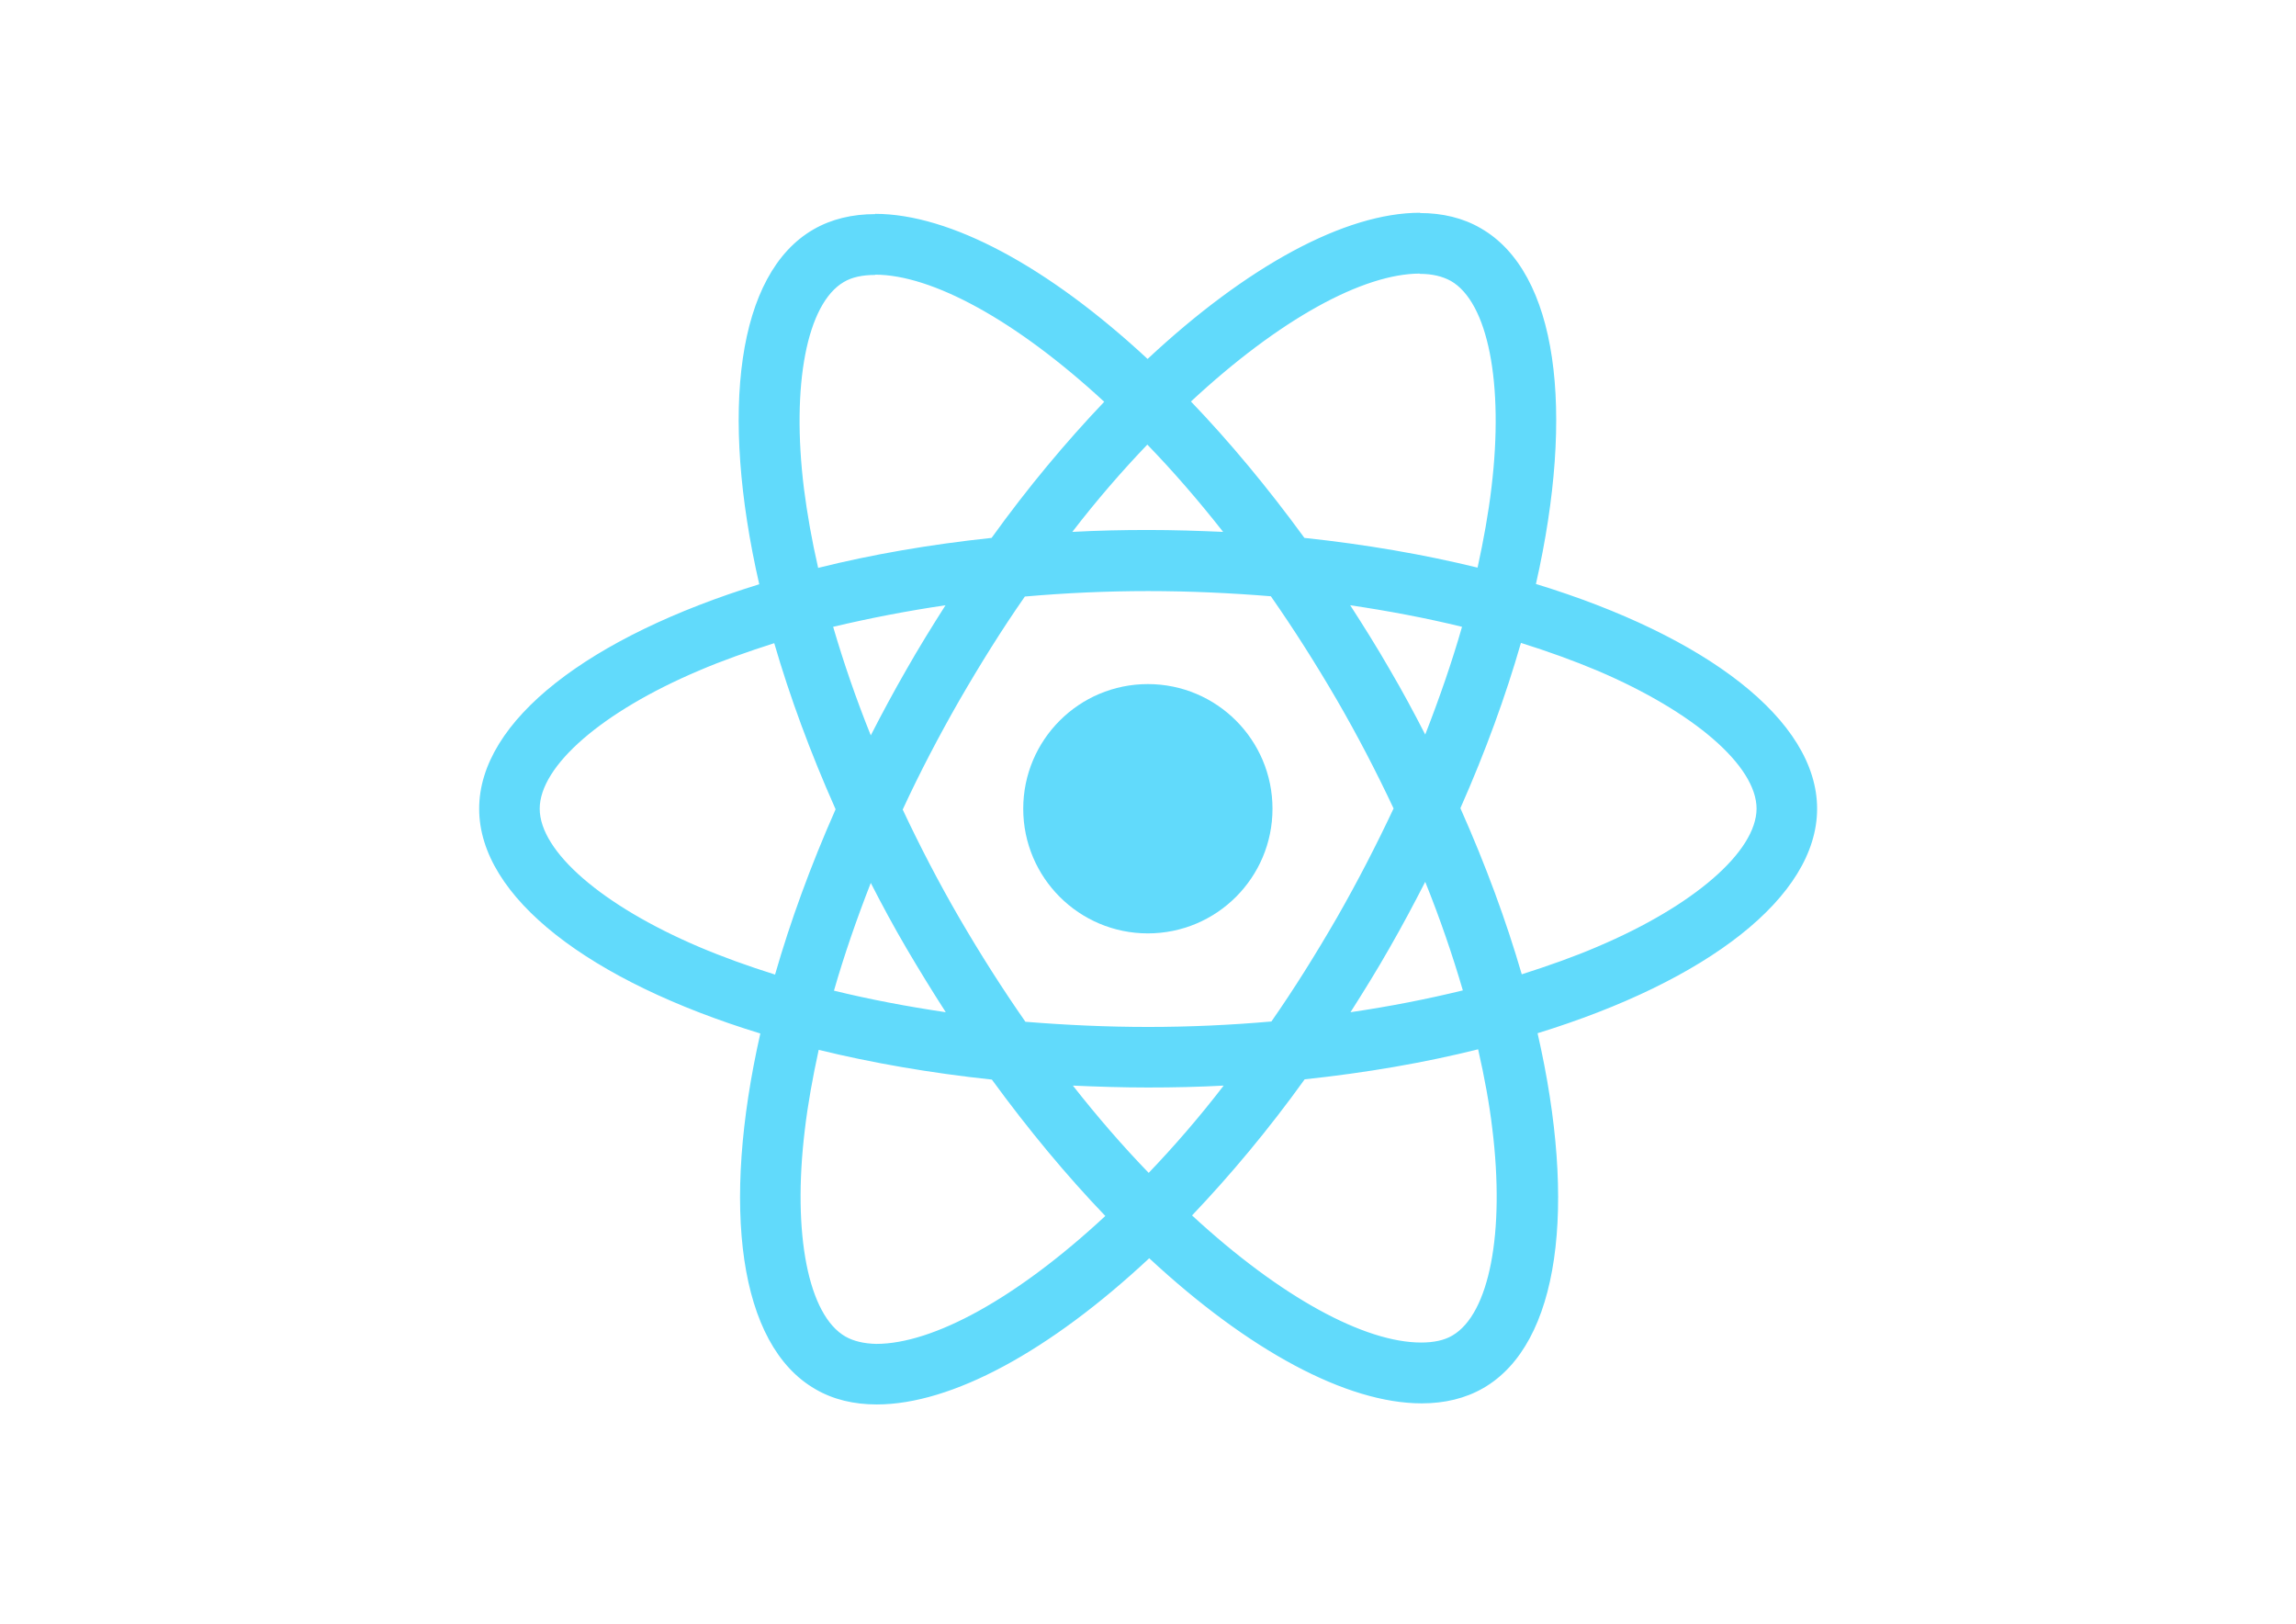
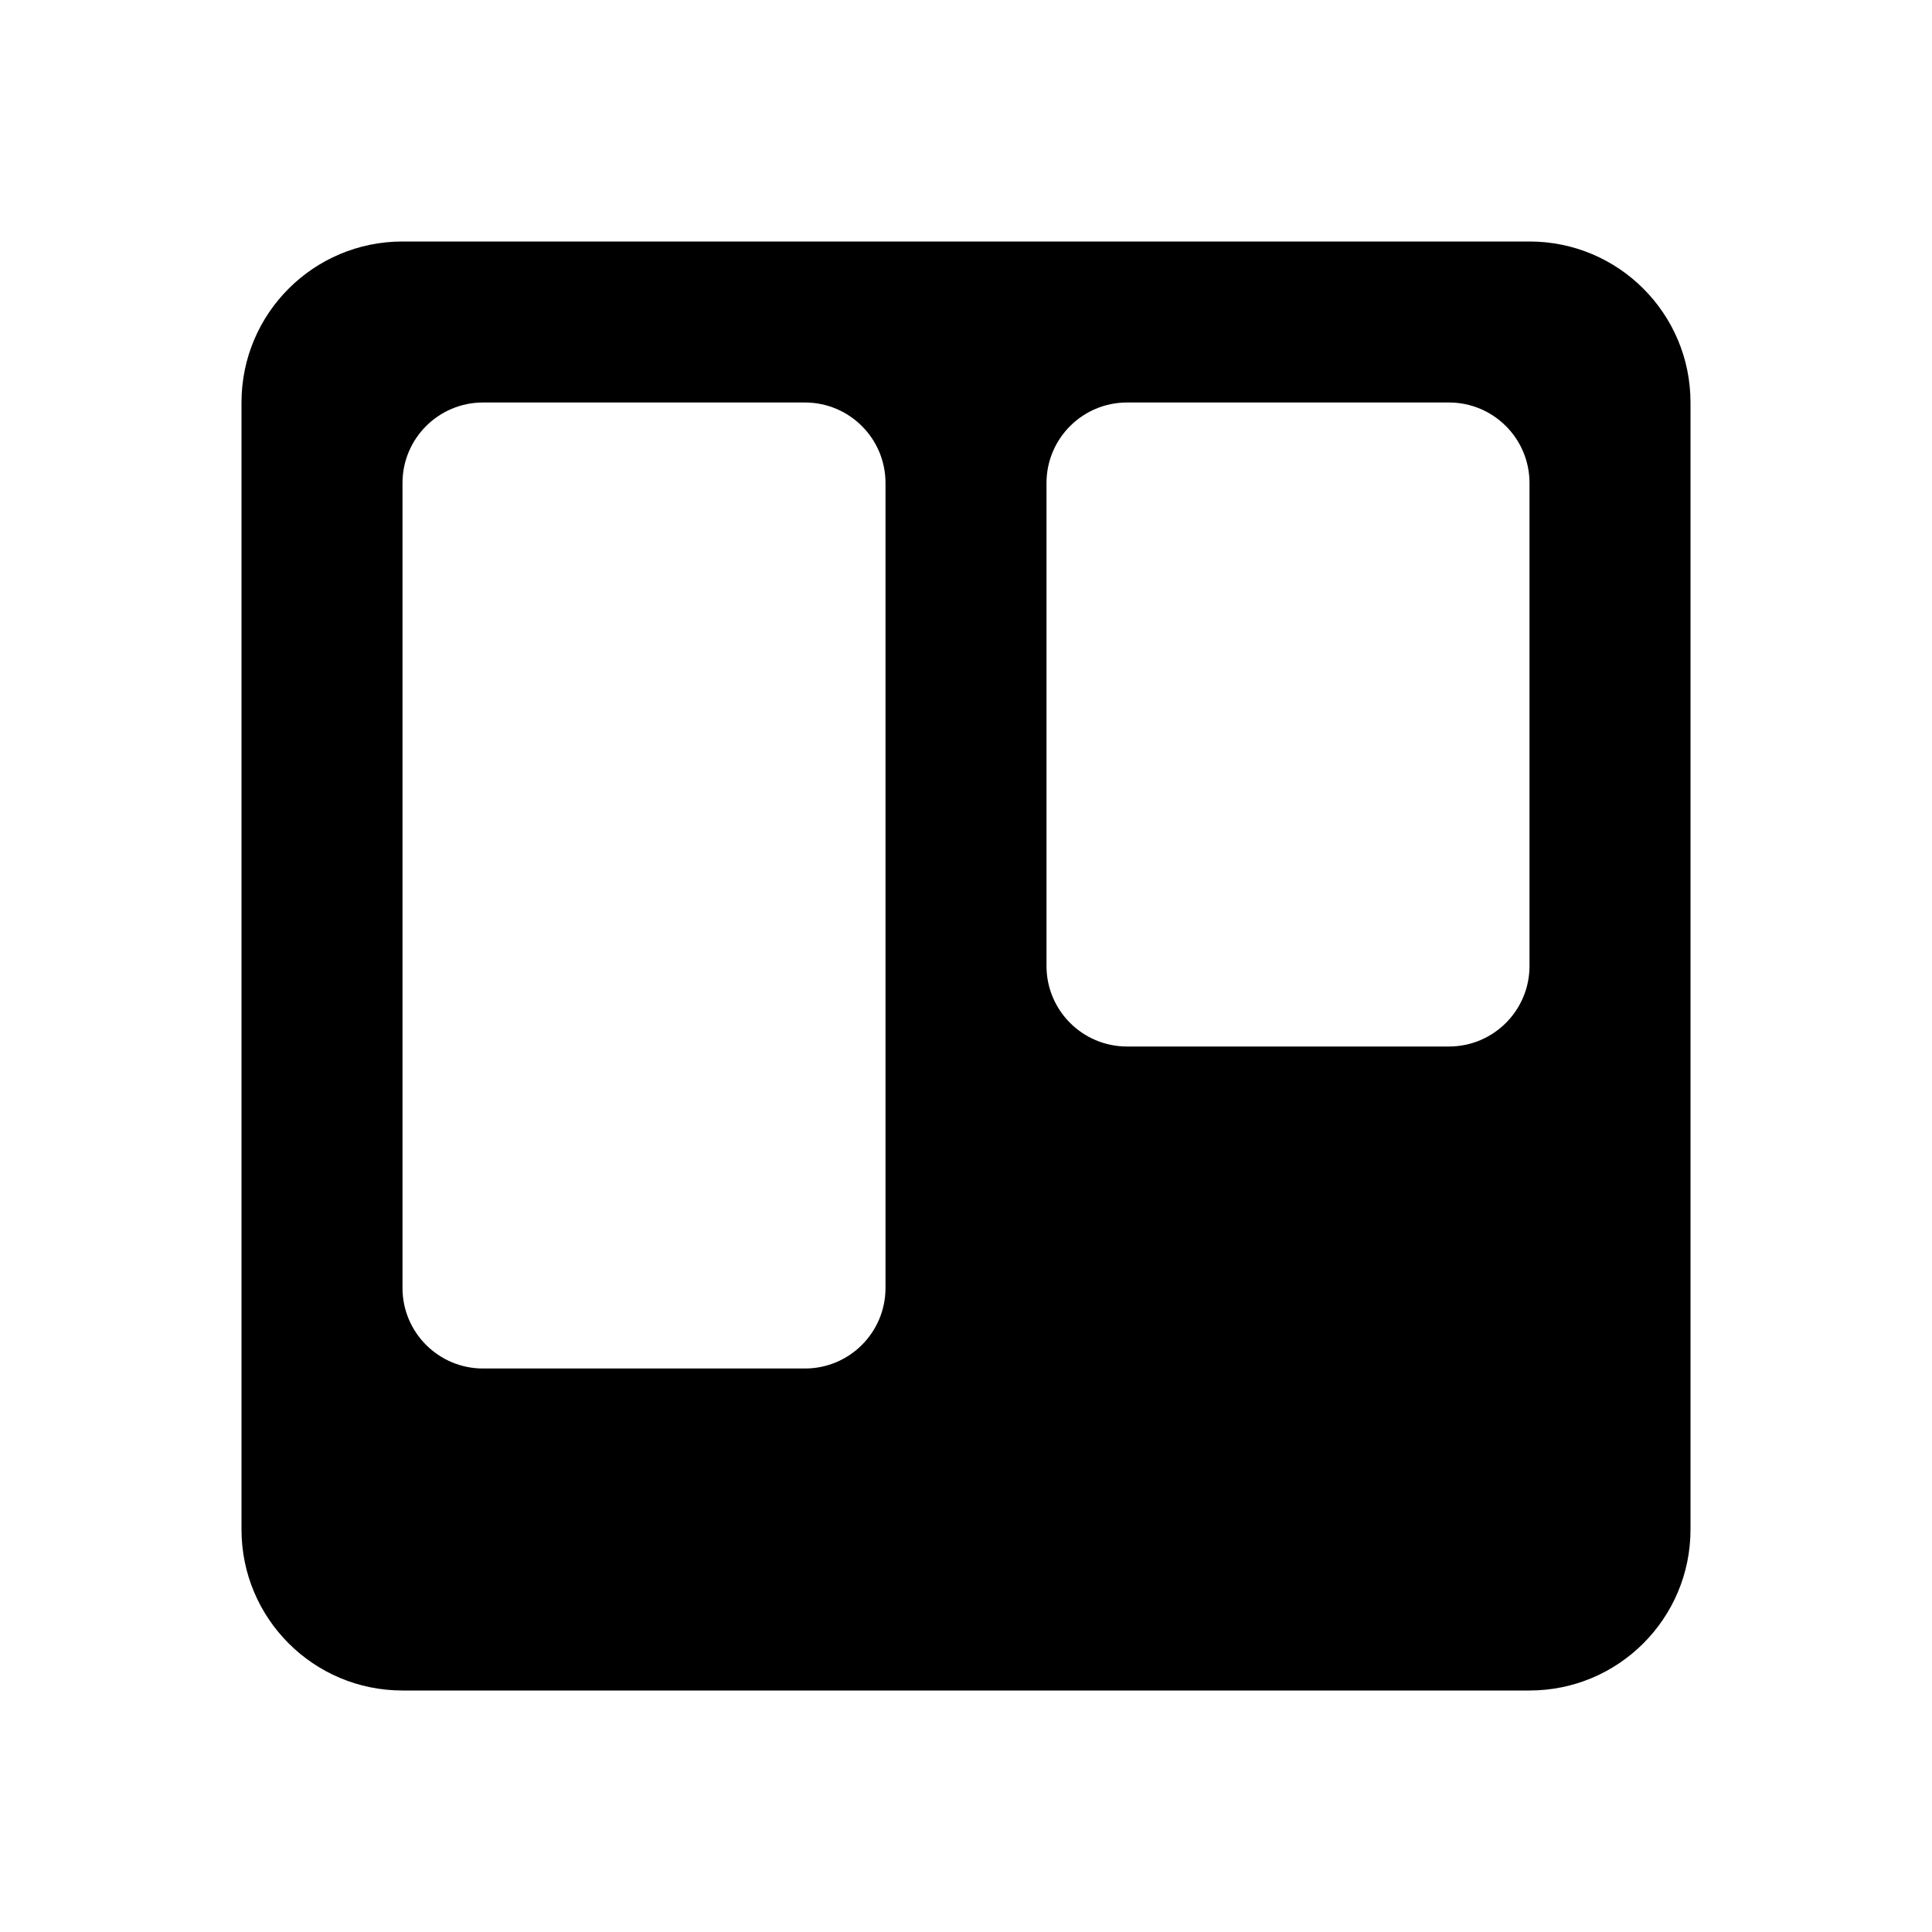
- <svg xmlns="http://www.w3.org/2000/svg" viewBox="0 0 841.9 595.3">
-   <g fill="#61DAFB">
-     <path d="M666.3 296.5c0-32.5-40.7-63.3-103.1-82.4 14.4-63.6 8-114.2-20.2-130.4-6.5-3.8-14.1-5.6-22.4-5.6v22.3c4.6 0 8.3.9 11.4 2.6 13.6 7.8 19.5 37.5 14.9 75.7-1.1 9.4-2.9 19.3-5.1 29.4-19.6-4.8-41-8.5-63.5-10.9-13.5-18.5-27.5-35.3-41.6-50 32.6-30.3 63.2-46.9 84-46.9V78c-27.5 0-63.5 19.6-99.9 53.6-36.4-33.8-72.4-53.2-99.9-53.2v22.3c20.7 0 51.4 16.5 84 46.6-14 14.7-28 31.4-41.3 49.9-22.6 2.4-44 6.1-63.6 11-2.3-10-4-19.7-5.2-29-4.7-38.2 1.1-67.9 14.6-75.8 3-1.8 6.9-2.6 11.5-2.6V78.5c-8.4 0-16 1.8-22.6 5.6-28.1 16.2-34.4 66.7-19.9 130.1-62.2 19.2-102.7 49.9-102.7 82.3 0 32.5 40.7 63.3 103.1 82.4-14.4 63.6-8 114.2 20.2 130.4 6.5 3.8 14.1 5.6 22.5 5.6 27.5 0 63.5-19.6 99.9-53.6 36.4 33.8 72.4 53.2 99.9 53.2 8.4 0 16-1.8 22.6-5.6 28.1-16.2 34.4-66.7 19.9-130.1 62-19.1 102.5-49.9 102.5-82.3zm-130.2-66.7c-3.7 12.9-8.3 26.2-13.5 39.5-4.1-8-8.4-16-13.1-24-4.6-8-9.5-15.8-14.4-23.4 14.2 2.1 27.9 4.7 41 7.9zm-45.8 106.5c-7.8 13.5-15.8 26.3-24.1 38.2-14.9 1.3-30 2-45.2 2-15.1 0-30.2-.7-45-1.9-8.3-11.9-16.4-24.6-24.2-38-7.6-13.1-14.5-26.4-20.8-39.8 6.2-13.4 13.2-26.8 20.7-39.9 7.8-13.5 15.8-26.3 24.1-38.2 14.9-1.3 30-2 45.2-2 15.1 0 30.2.7 45 1.9 8.3 11.9 16.4 24.6 24.2 38 7.6 13.1 14.5 26.4 20.8 39.8-6.3 13.4-13.2 26.8-20.7 39.9zm32.3-13c5.4 13.4 10 26.8 13.8 39.8-13.1 3.2-26.9 5.9-41.2 8 4.9-7.7 9.8-15.6 14.4-23.7 4.6-8 8.9-16.1 13-24.1zM421.2 430c-9.3-9.6-18.6-20.3-27.8-32 9 .4 18.2.7 27.5.7 9.4 0 18.7-.2 27.8-.7-9 11.7-18.3 22.4-27.5 32zm-74.4-58.9c-14.2-2.1-27.9-4.7-41-7.9 3.7-12.9 8.3-26.2 13.5-39.5 4.1 8 8.4 16 13.1 24 4.7 8 9.5 15.8 14.4 23.4zM420.7 163c9.3 9.6 18.6 20.3 27.8 32-9-.4-18.2-.7-27.5-.7-9.4 0-18.7.2-27.8.7 9-11.7 18.3-22.4 27.5-32zm-74 58.9c-4.9 7.7-9.8 15.6-14.4 23.7-4.6 8-8.9 16-13 24-5.4-13.4-10-26.8-13.8-39.8 13.1-3.1 26.9-5.8 41.2-7.9zm-90.5 125.2c-35.4-15.1-58.3-34.9-58.3-50.6 0-15.7 22.9-35.6 58.3-50.6 8.6-3.7 18-7 27.7-10.1 5.7 19.6 13.2 40 22.5 60.9-9.2 20.8-16.6 41.1-22.2 60.6-9.9-3.1-19.3-6.5-28-10.2zM310 490c-13.6-7.8-19.5-37.5-14.9-75.7 1.1-9.4 2.9-19.3 5.1-29.4 19.6 4.8 41 8.5 63.5 10.9 13.5 18.5 27.5 35.3 41.6 50-32.6 30.3-63.2 46.9-84 46.9-4.5-.1-8.3-1-11.3-2.7zm237.2-76.2c4.7 38.2-1.1 67.9-14.6 75.8-3 1.8-6.9 2.6-11.5 2.6-20.7 0-51.4-16.5-84-46.6 14-14.7 28-31.4 41.3-49.9 22.6-2.4 44-6.1 63.6-11 2.3 10.1 4.1 19.8 5.2 29.1zm38.5-66.7c-8.6 3.7-18 7-27.7 10.1-5.7-19.6-13.2-40-22.5-60.9 9.2-20.8 16.6-41.1 22.2-60.6 9.9 3.1 19.3 6.5 28.1 10.2 35.4 15.1 58.3 34.9 58.3 50.6-.1 15.7-23 35.6-58.4 50.6zM320.8 78.4z" />
-     <circle cx="420.9" cy="296.5" r="45.7" />
-     <path d="M520.5 78.1z" />
-   </g>
+ <svg xmlns="http://www.w3.org/2000/svg" width="24" height="24" role="presentation" focusable="false" viewBox="0 0 24 24">
+   <path fill-rule="evenodd" clip-rule="evenodd" d="M3 5C3 3.895 3.895 3 5 3H19C20.105 3 21 3.895 21 5V19C21 20.105 20.105 21 19 21H5C3.895 21 3 20.105 3 19V5ZM5 6C5 5.448 5.448 5 6 5H10C10.552 5 11 5.448 11 6V16C11 16.552 10.552 17 10 17H6C5.448 17 5 16.552 5 16V6ZM14 5C13.448 5 13 5.448 13 6V12C13 12.552 13.448 13 14 13H18C18.552 13 19 12.552 19 12V6C19 5.448 18.552 5 18 5H14Z" fill="currentColor" />
</svg>
